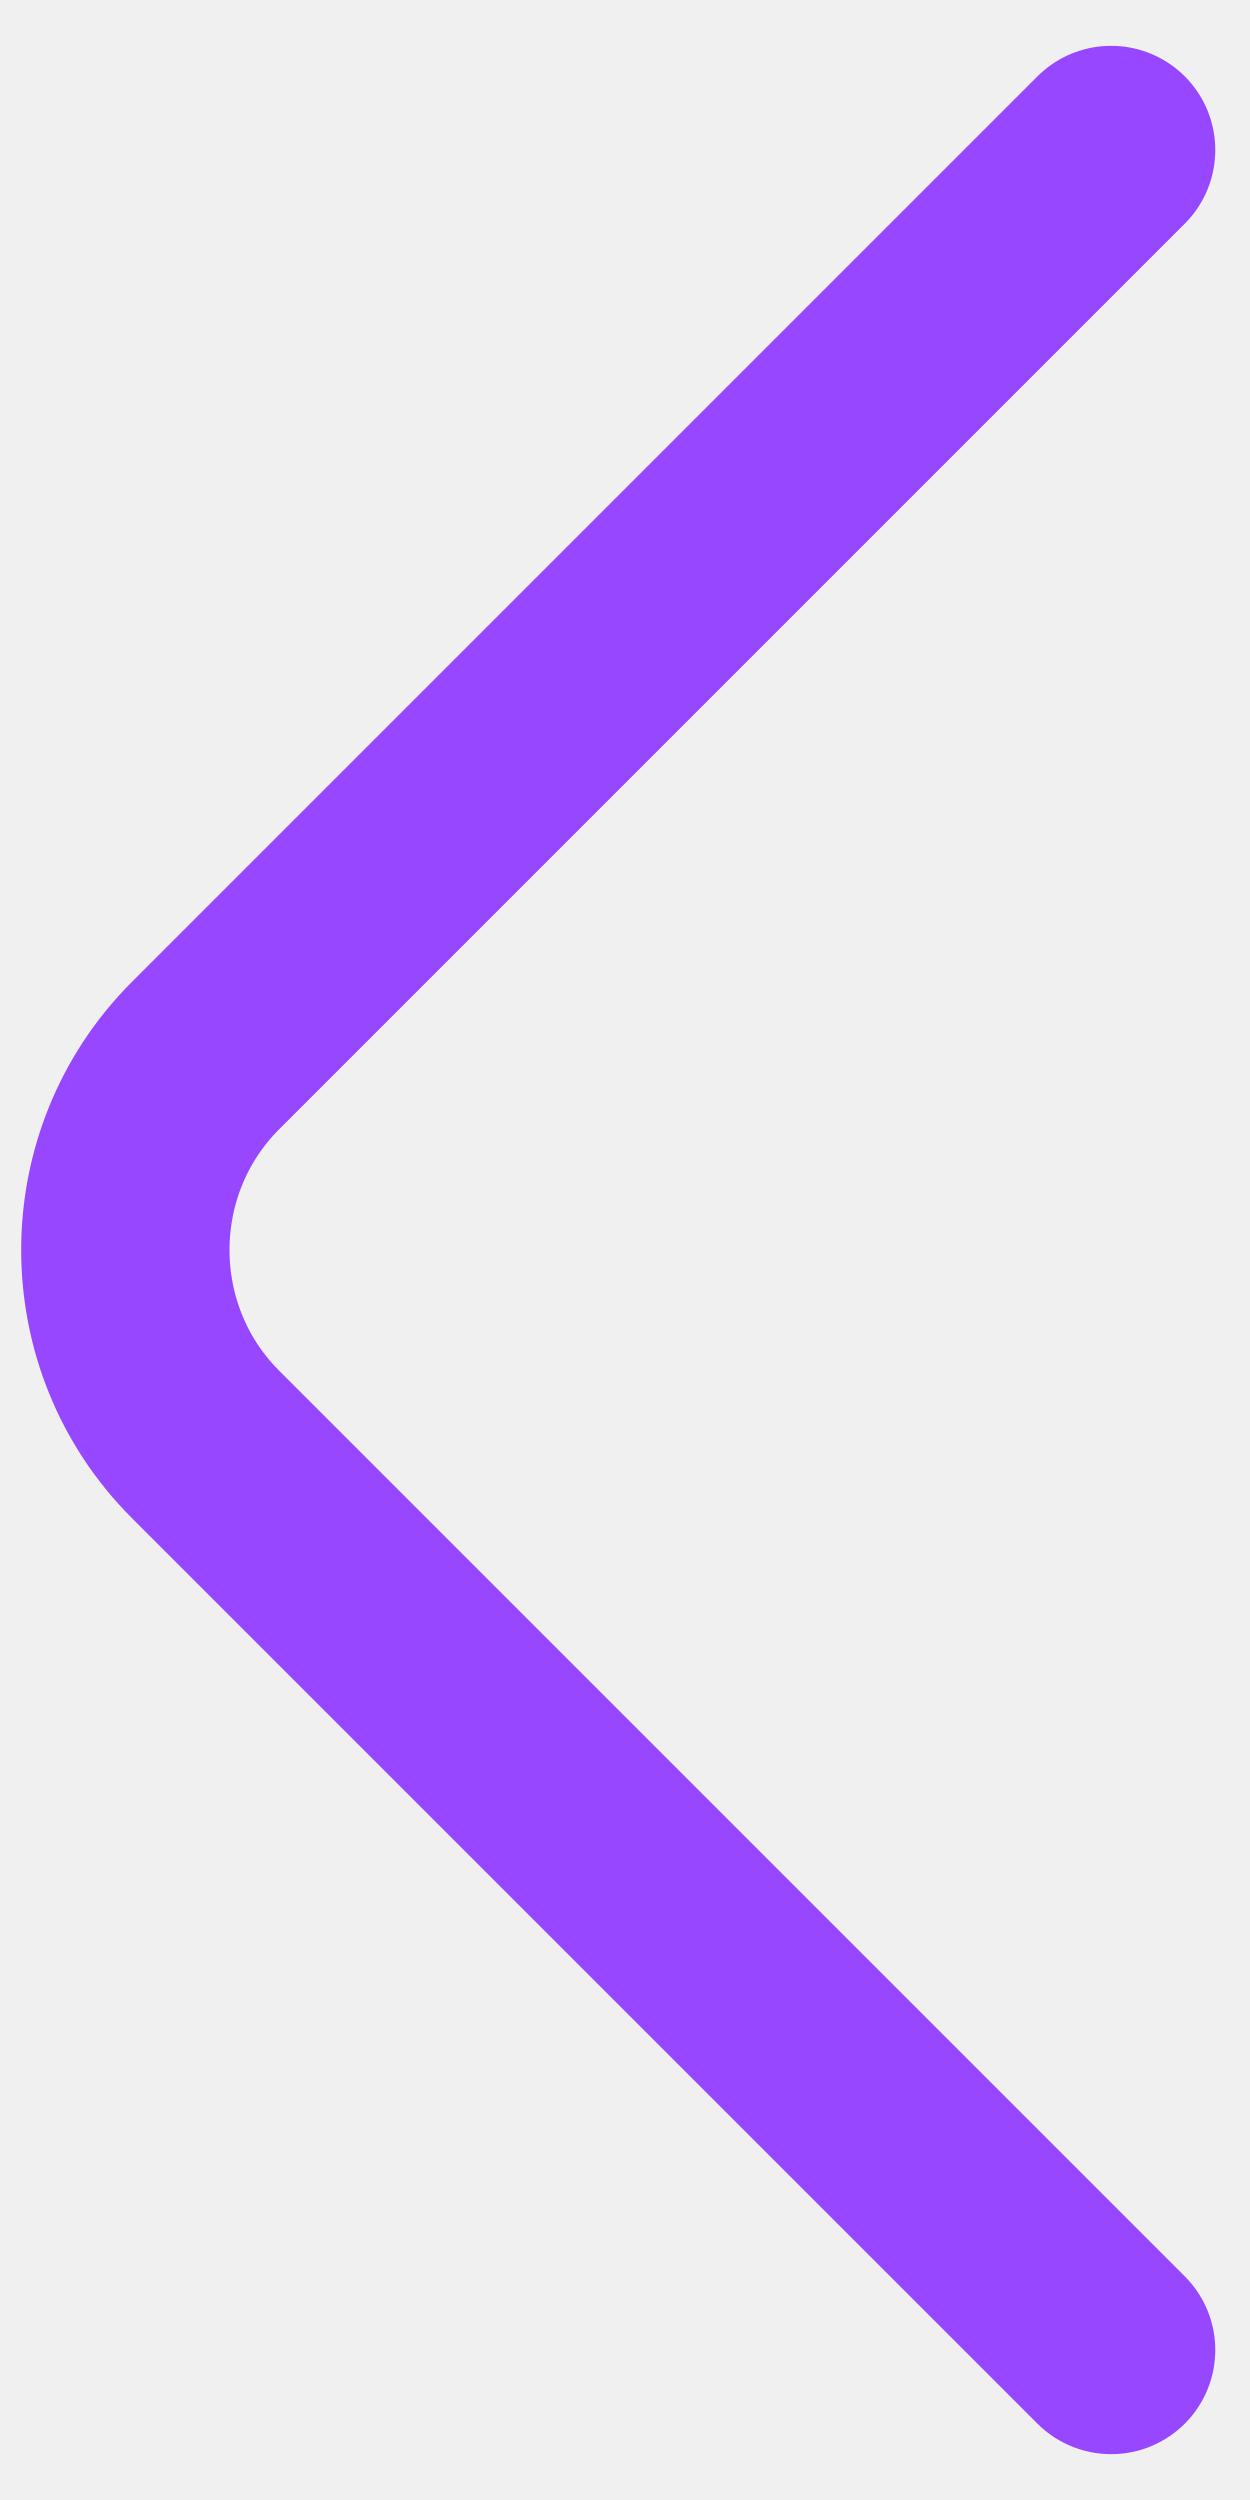
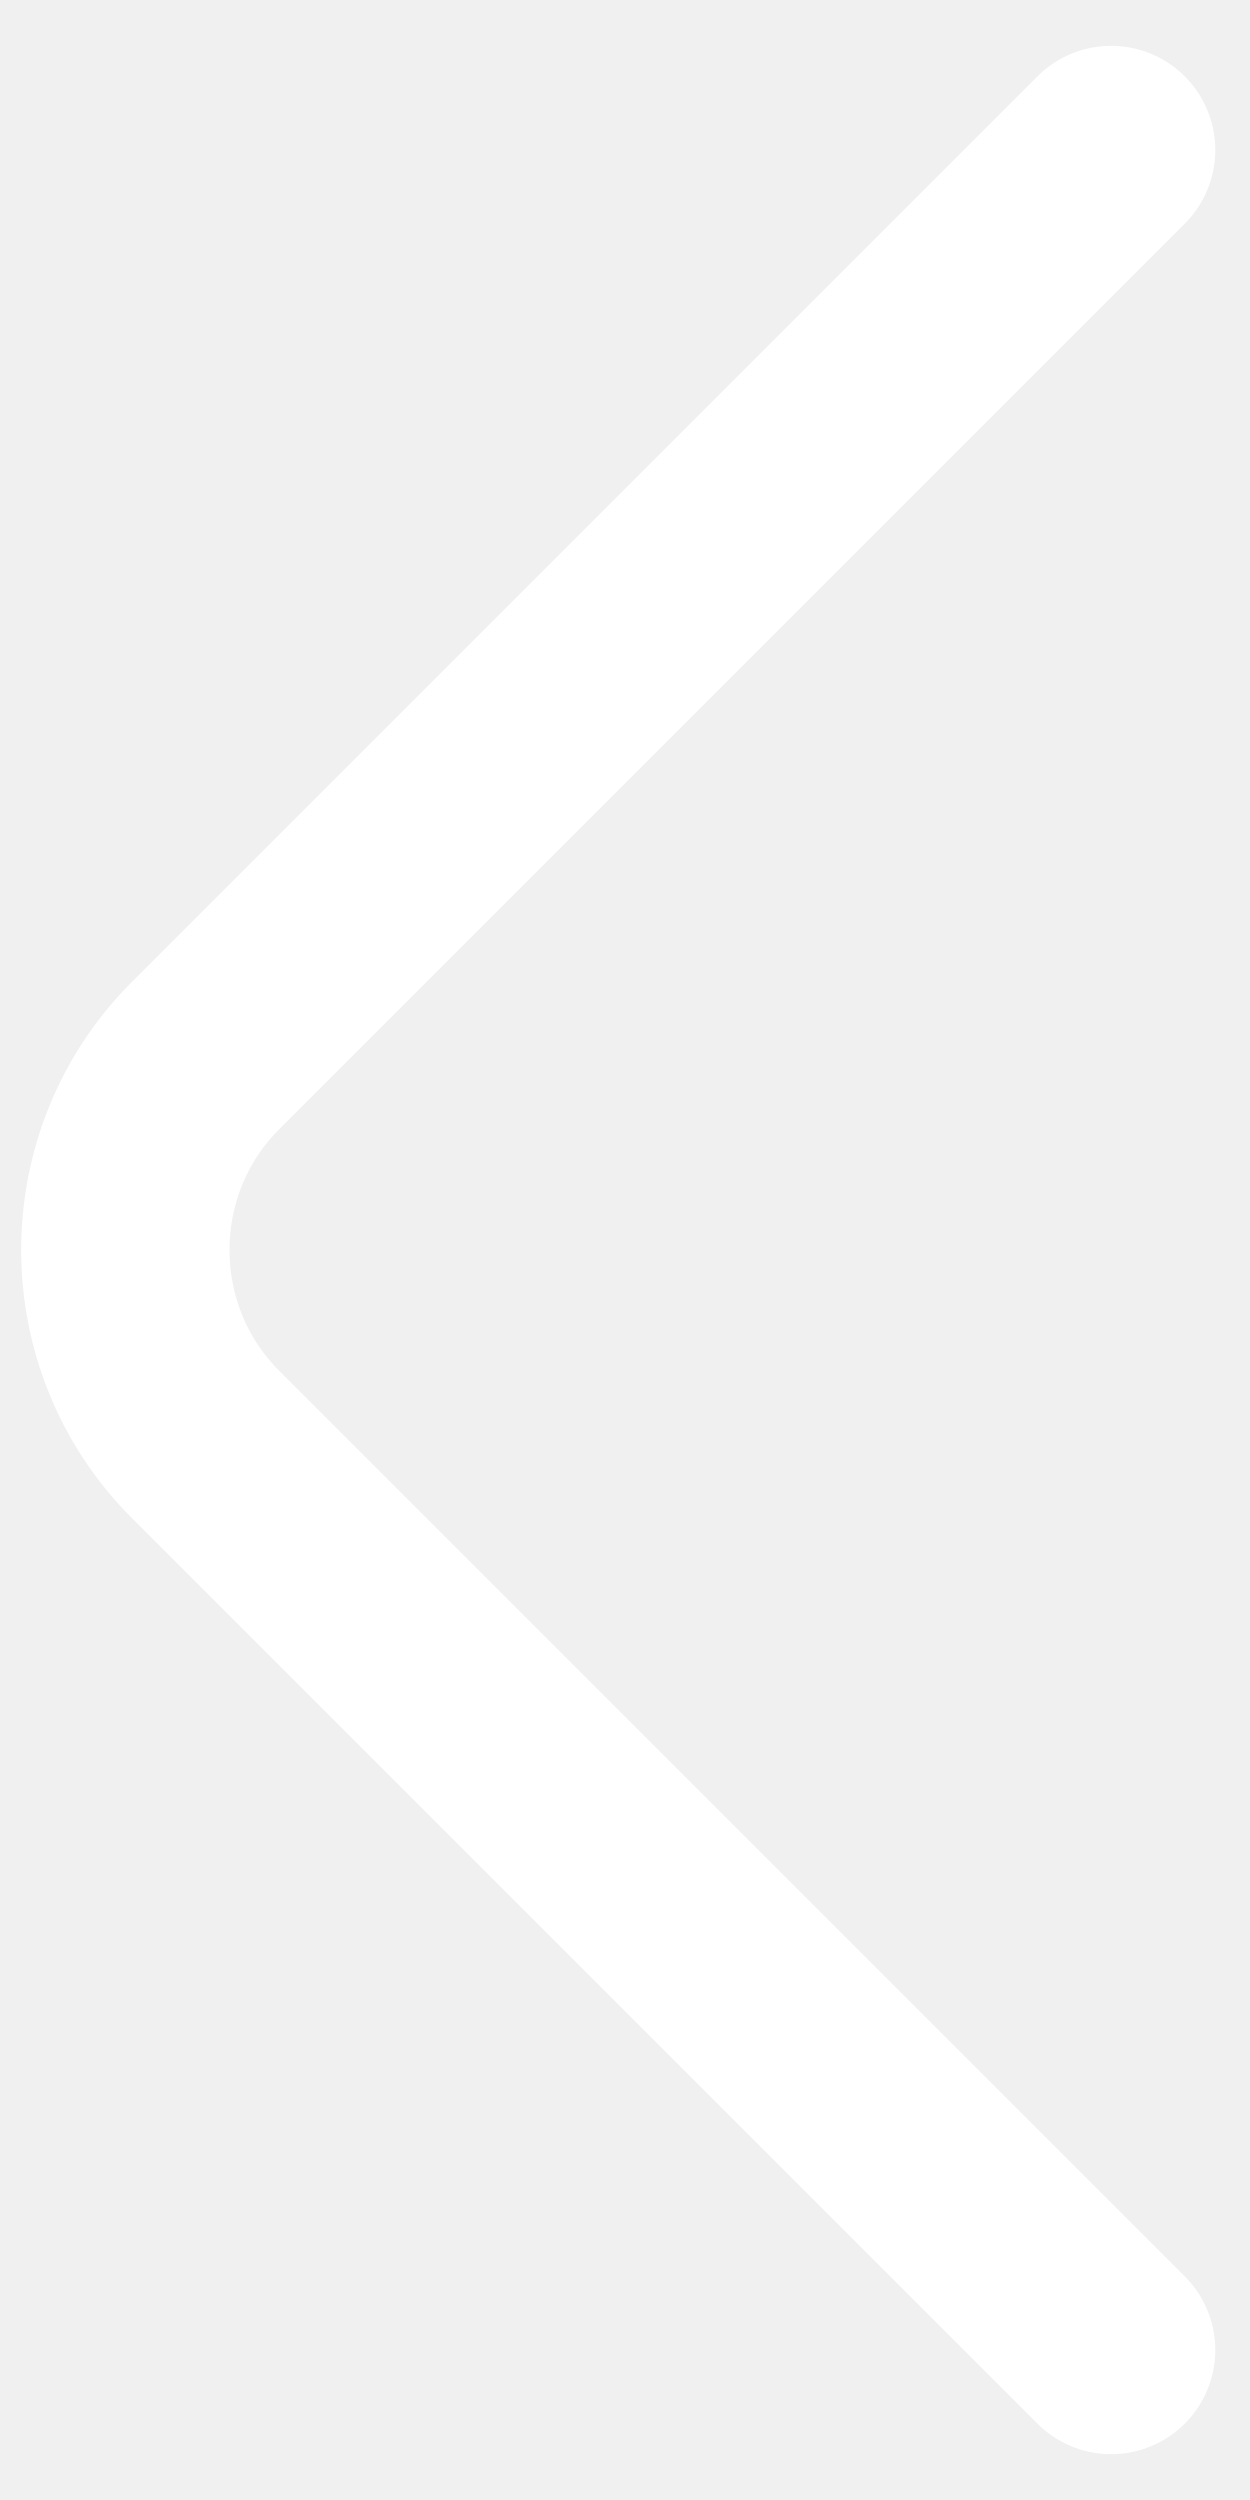
<svg xmlns="http://www.w3.org/2000/svg" width="9" height="18" viewBox="0 0 9 18" fill="none">
-   <path d="M8 16.92L1.48 10.4C0.71 9.63 0.71 8.37 1.48 7.6L8 1.08" stroke="#9747FF" stroke-width="1.5" stroke-miterlimit="10" stroke-linecap="round" stroke-linejoin="round" />
+   <path d="M8 16.92L1.48 10.4C0.71 9.63 0.71 8.37 1.48 7.6L8 1.08" stroke="white" stroke-width="1.5" stroke-miterlimit="10" stroke-linecap="round" stroke-linejoin="round" />
</svg>
